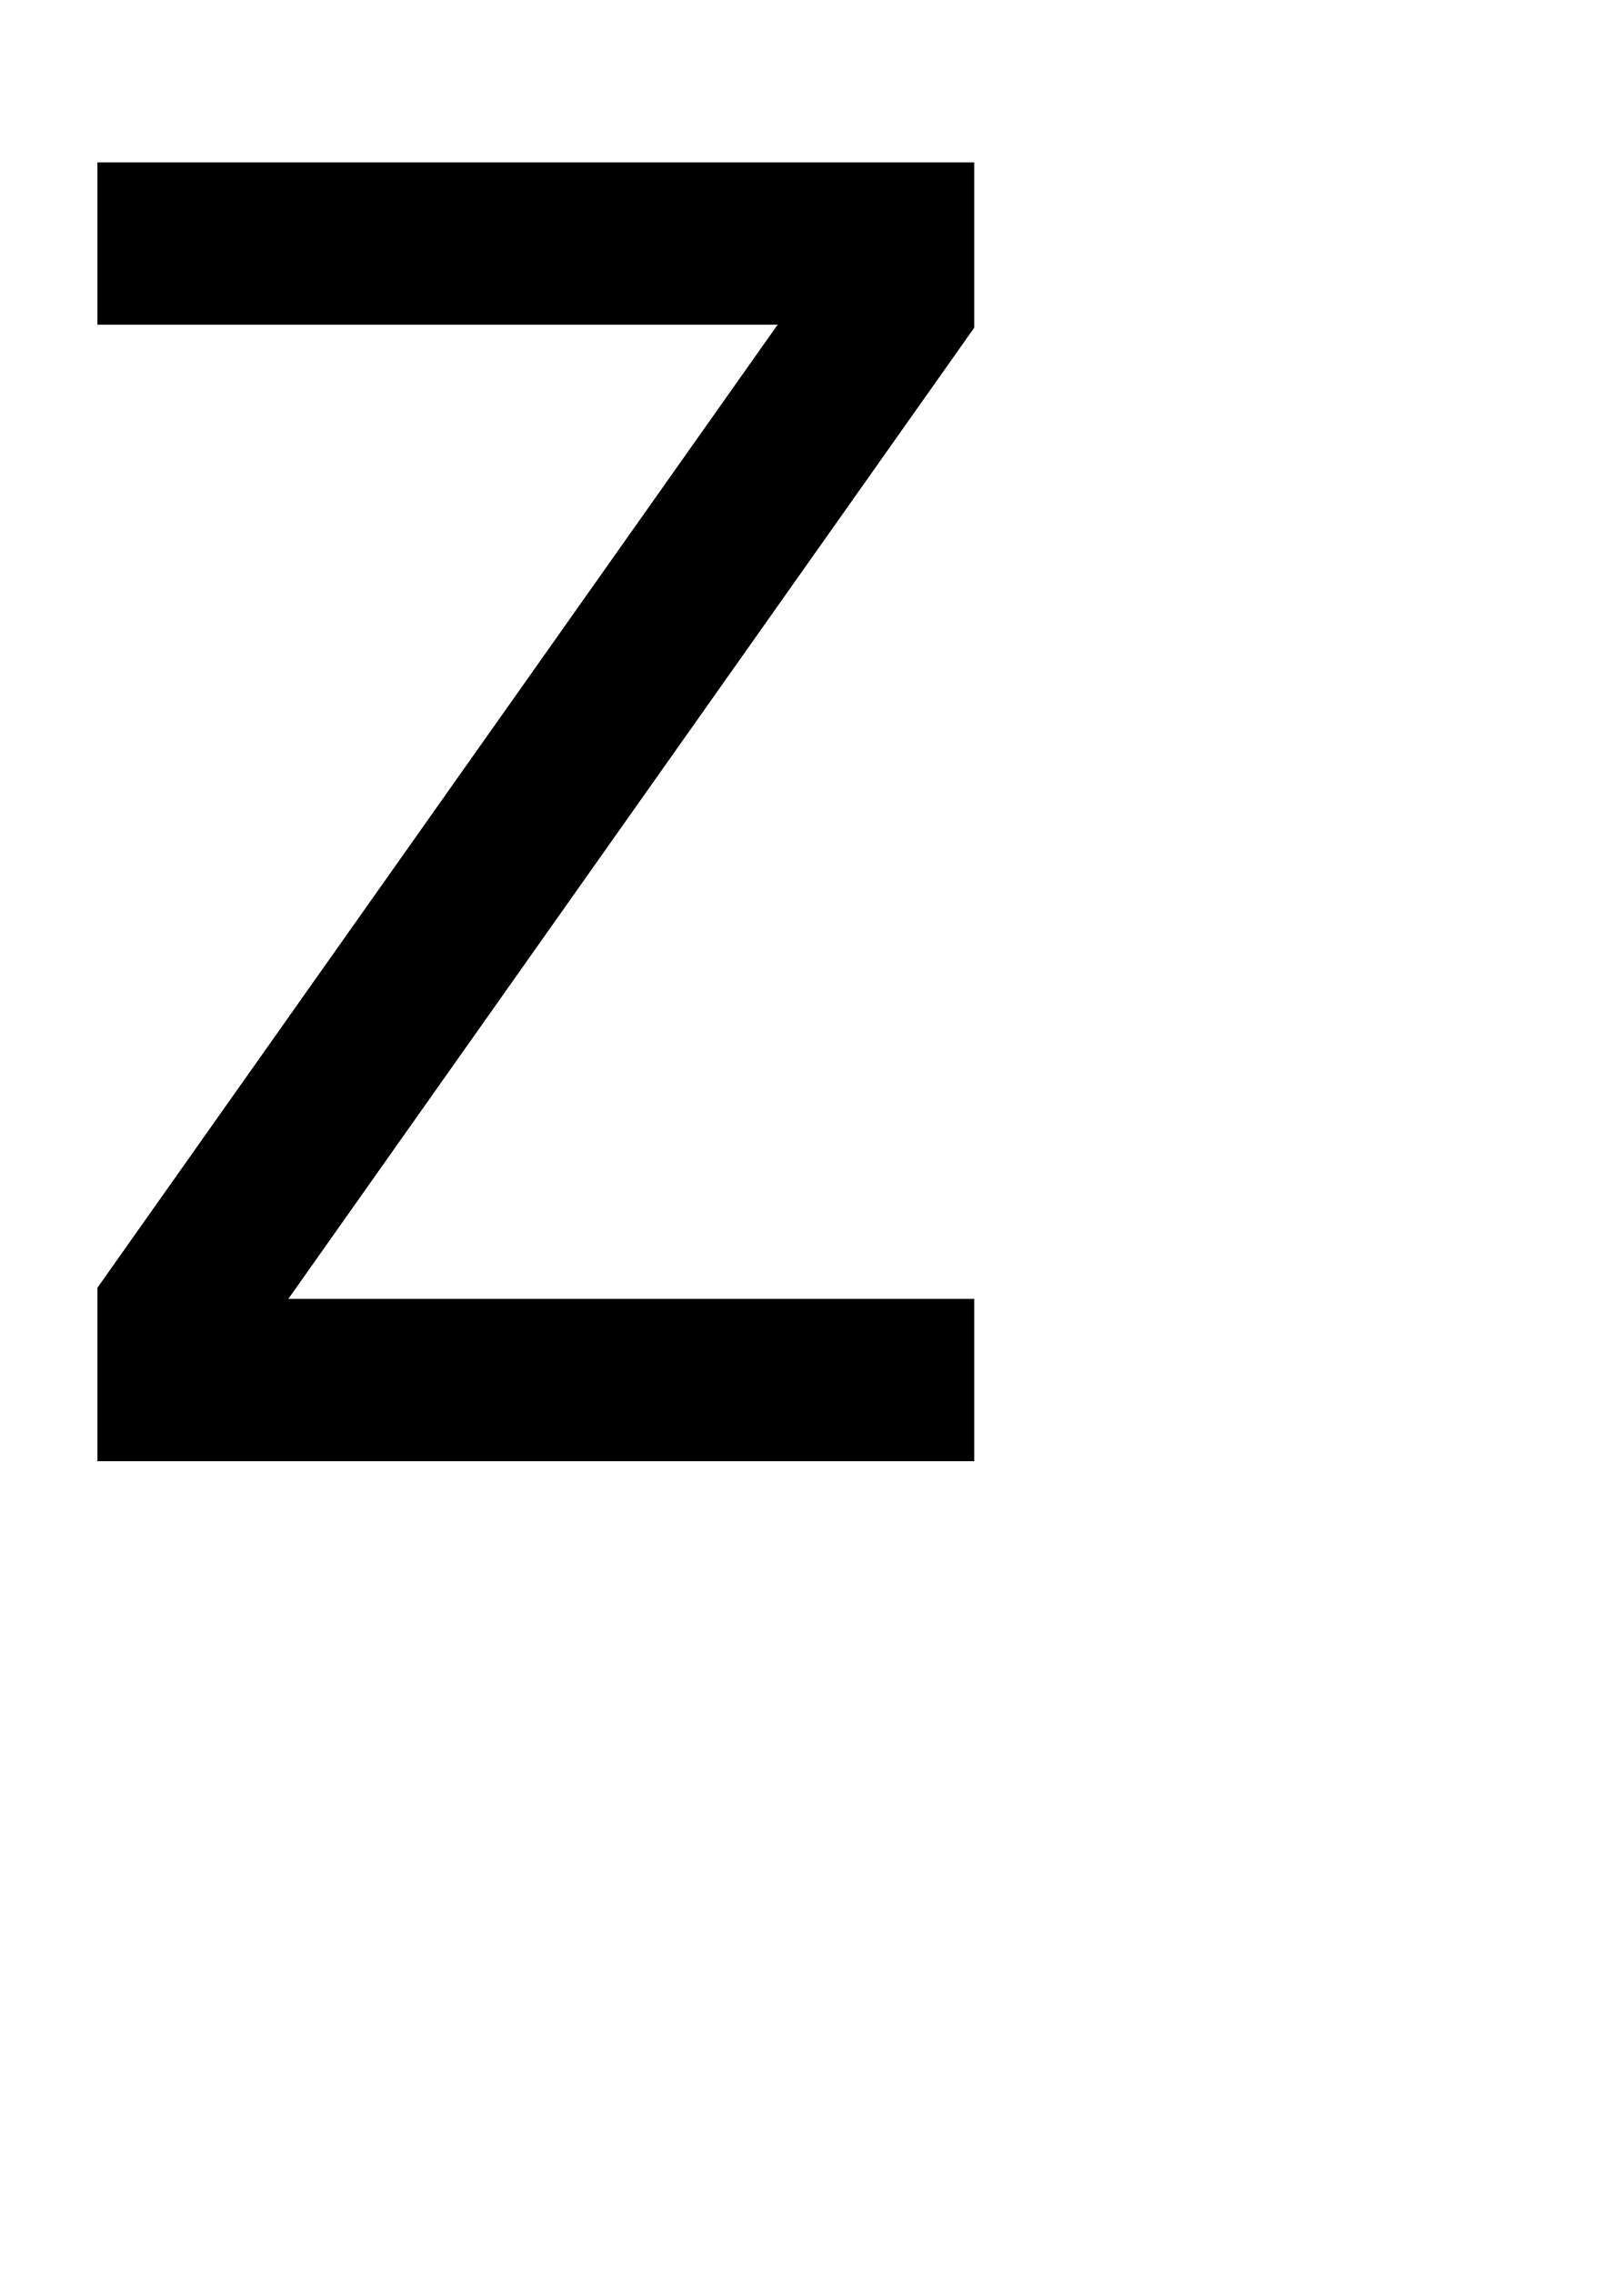
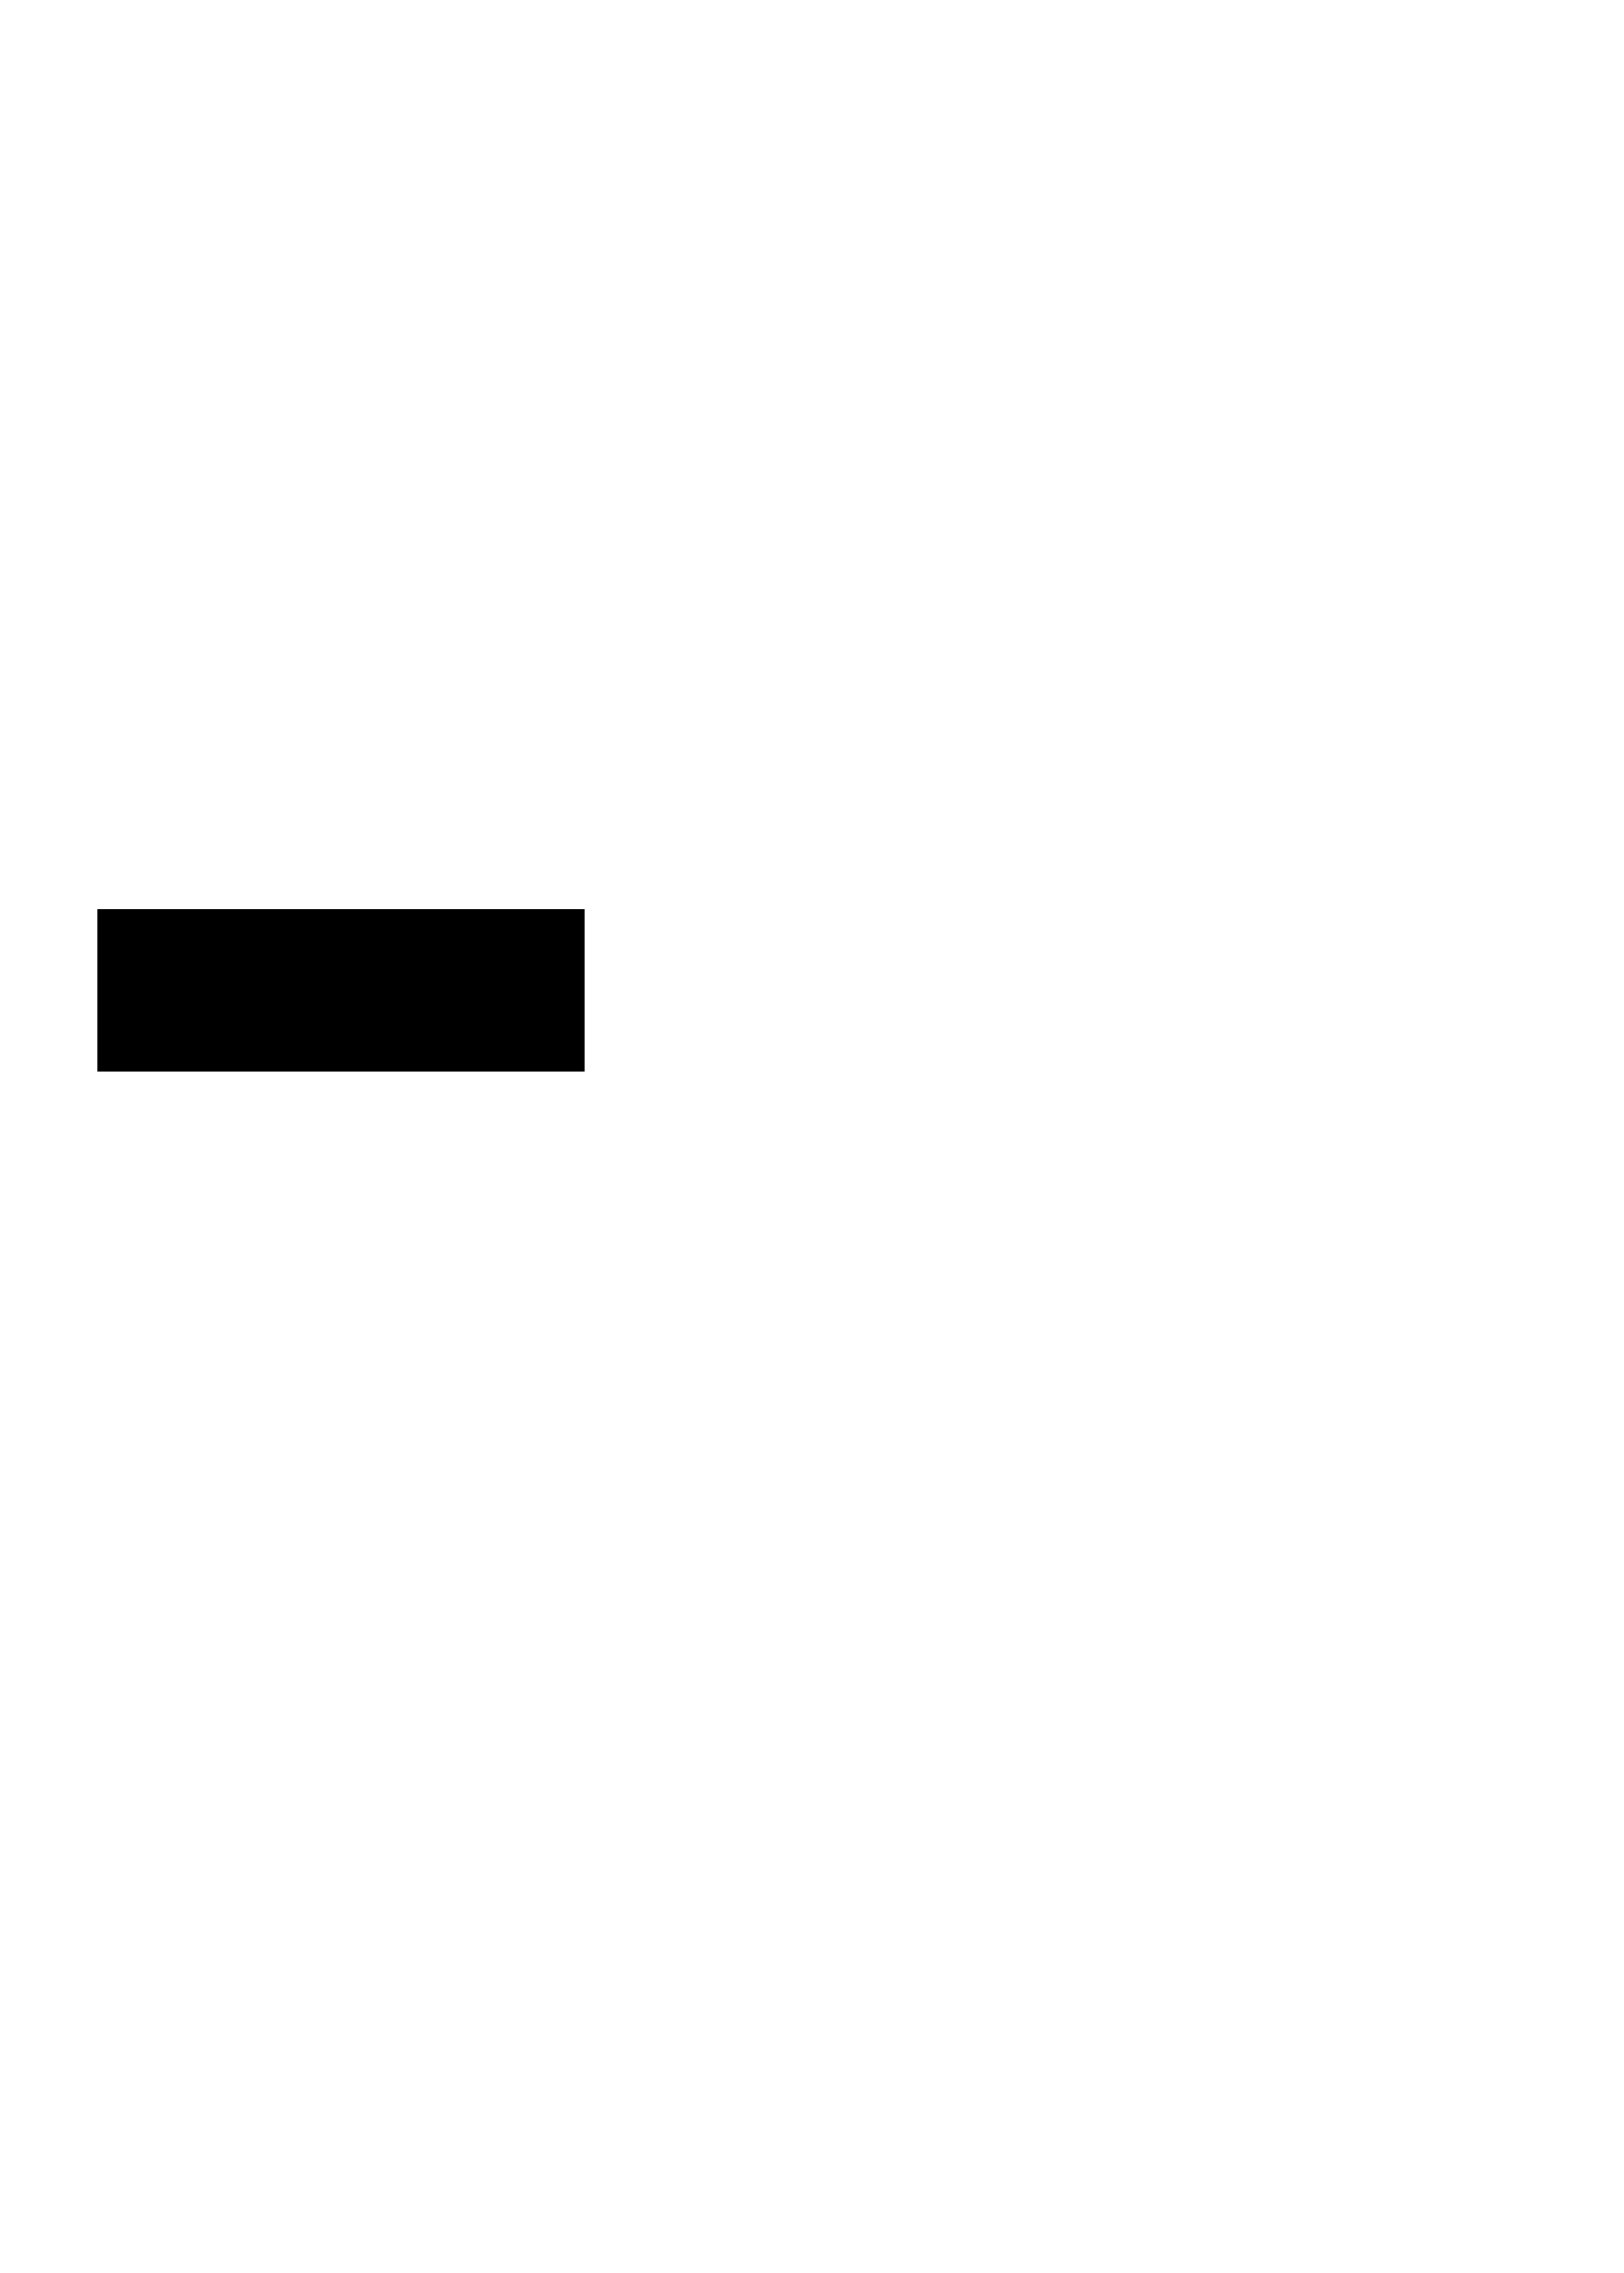
<svg xmlns="http://www.w3.org/2000/svg" width="1000" height="1400" viewBox="0 0 1000 1400" version="1.1" id="svg734">
  <defs id="defs731" />
  <g id="layer1">
-     <path id="rect11920" style="fill:#000000;fill-opacity:1;stroke-width:12.472" d="m 60,100 v 100 H 478.906 L 60,793.164 V 900 H 106.992 600 V 800 H 177.578 L 600,201.836 V 100 h -50.508 z" />
+     <rect style="fill:#000000;fill-opacity:1;stroke-width:21.603" id="rect12852-4-6-7" width="300" height="100" x="60" y="560" />
  </g>
</svg>
